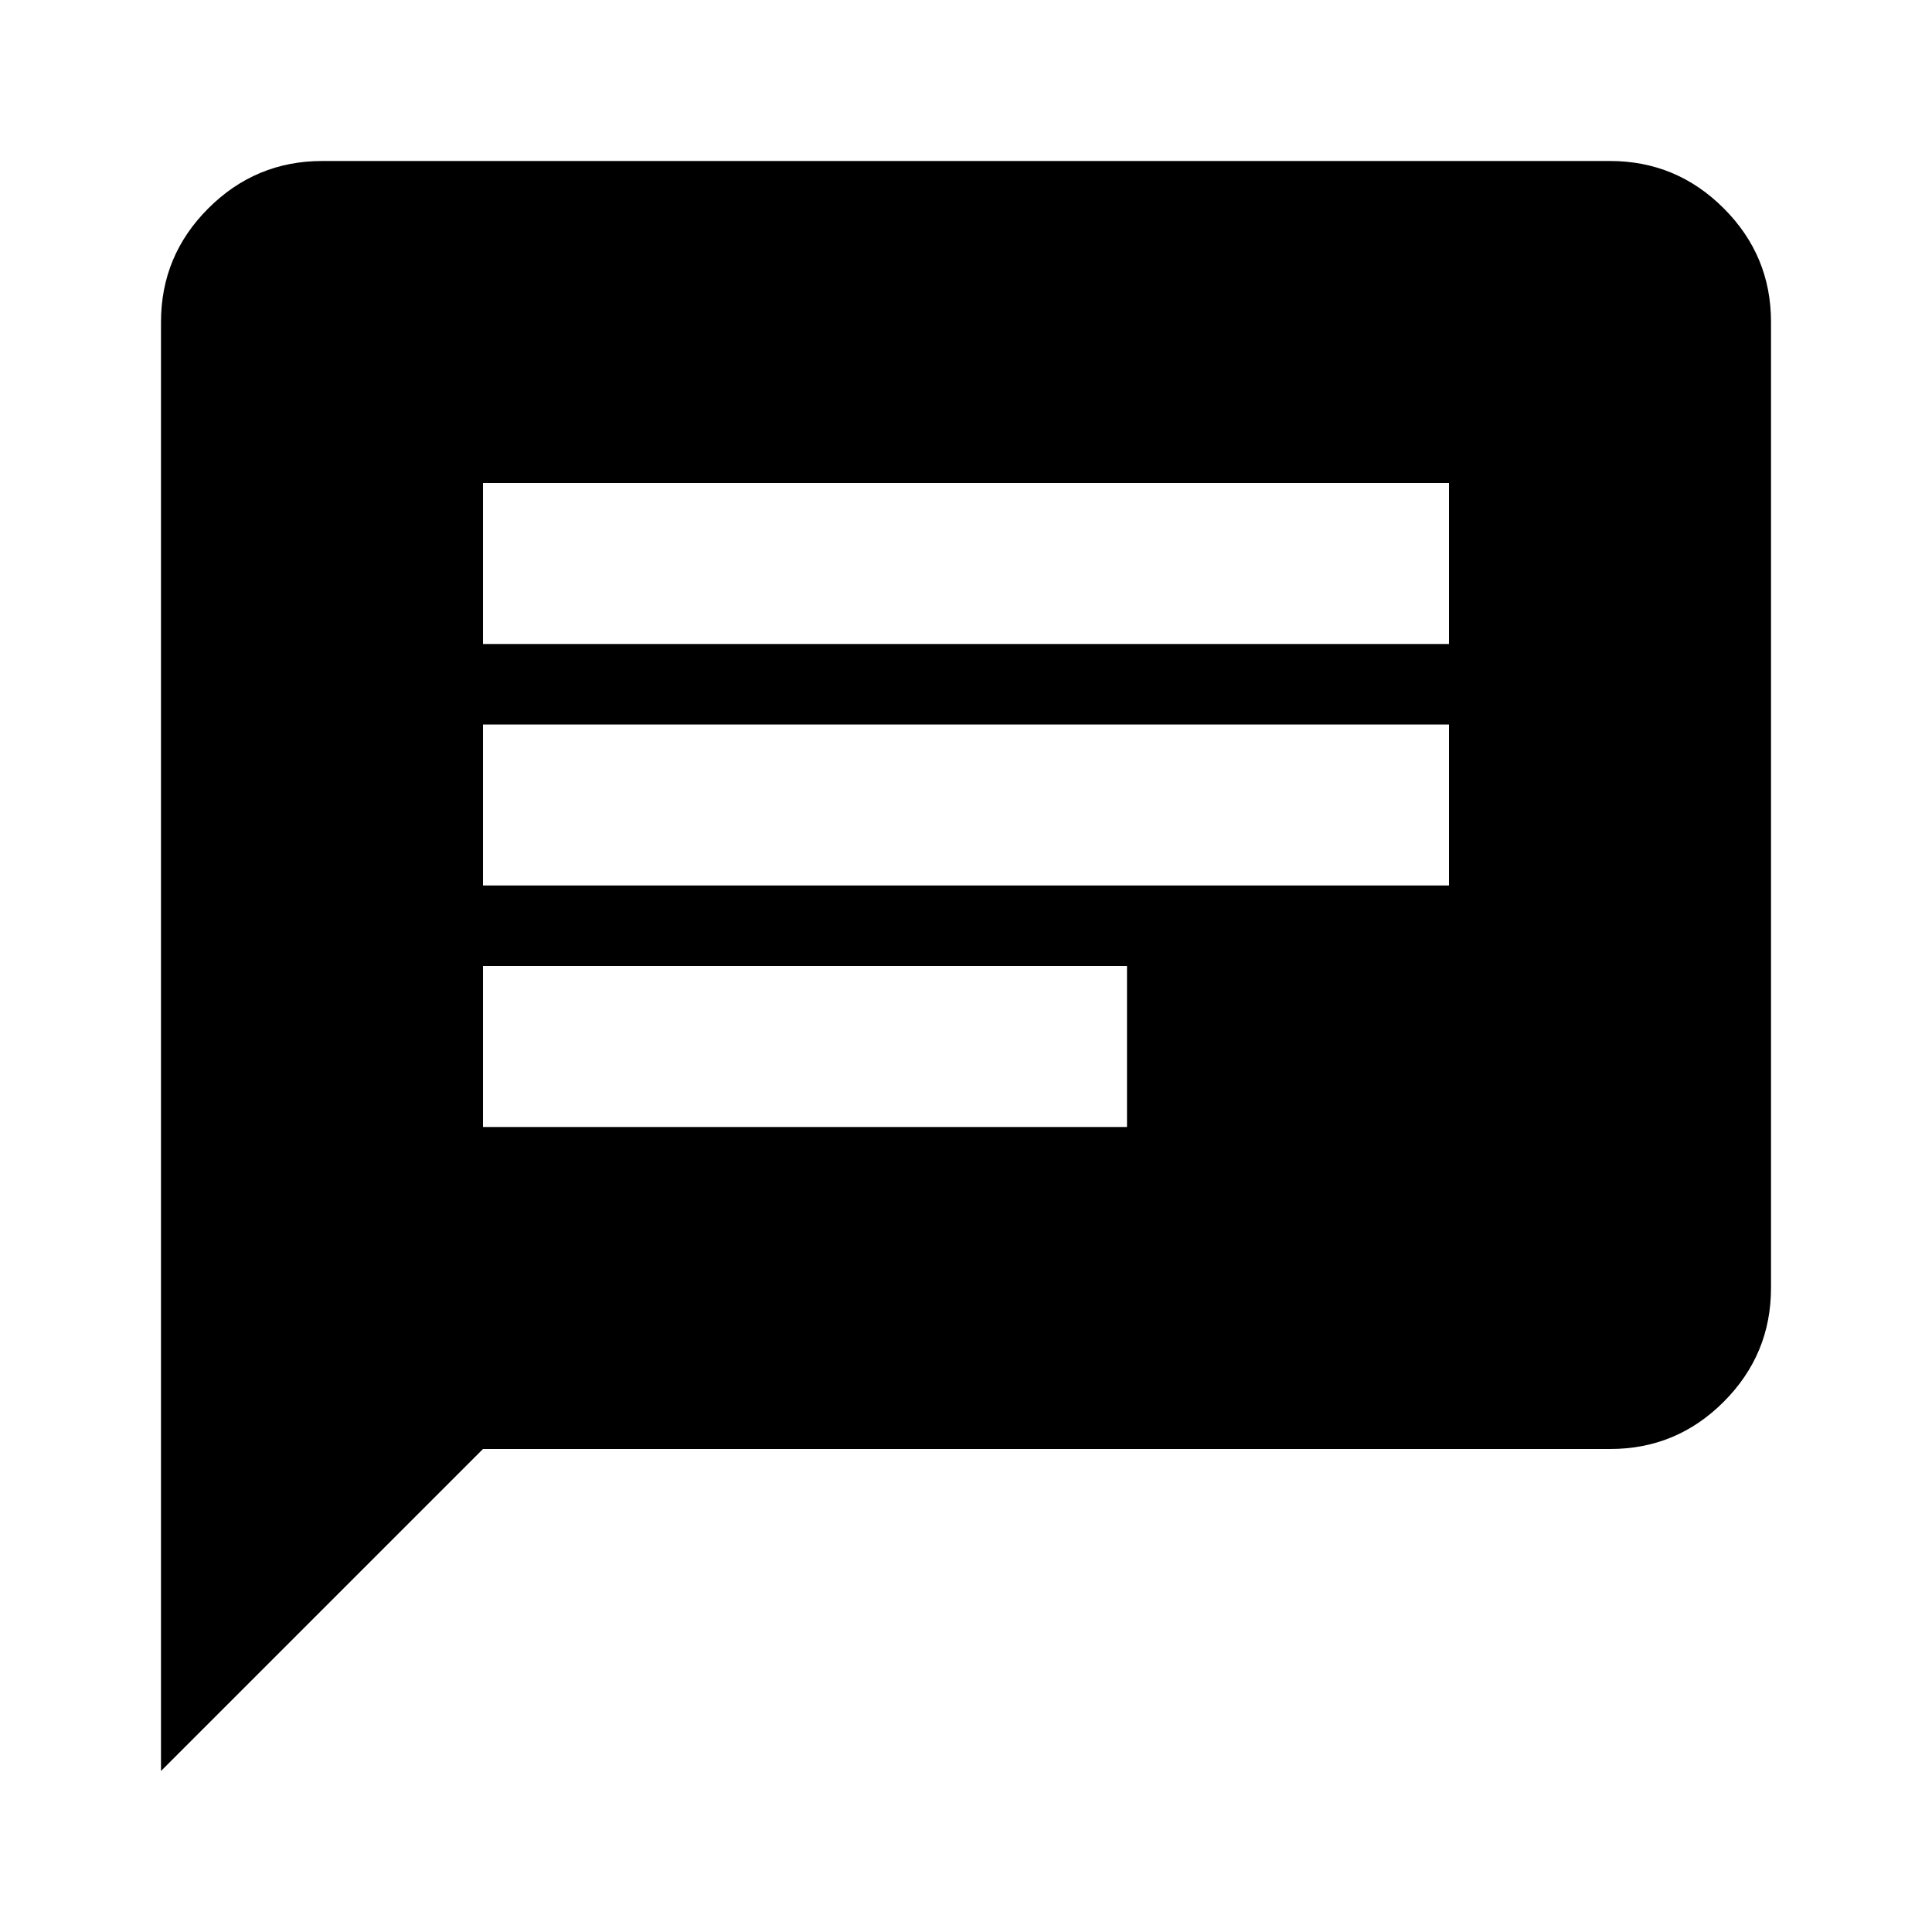
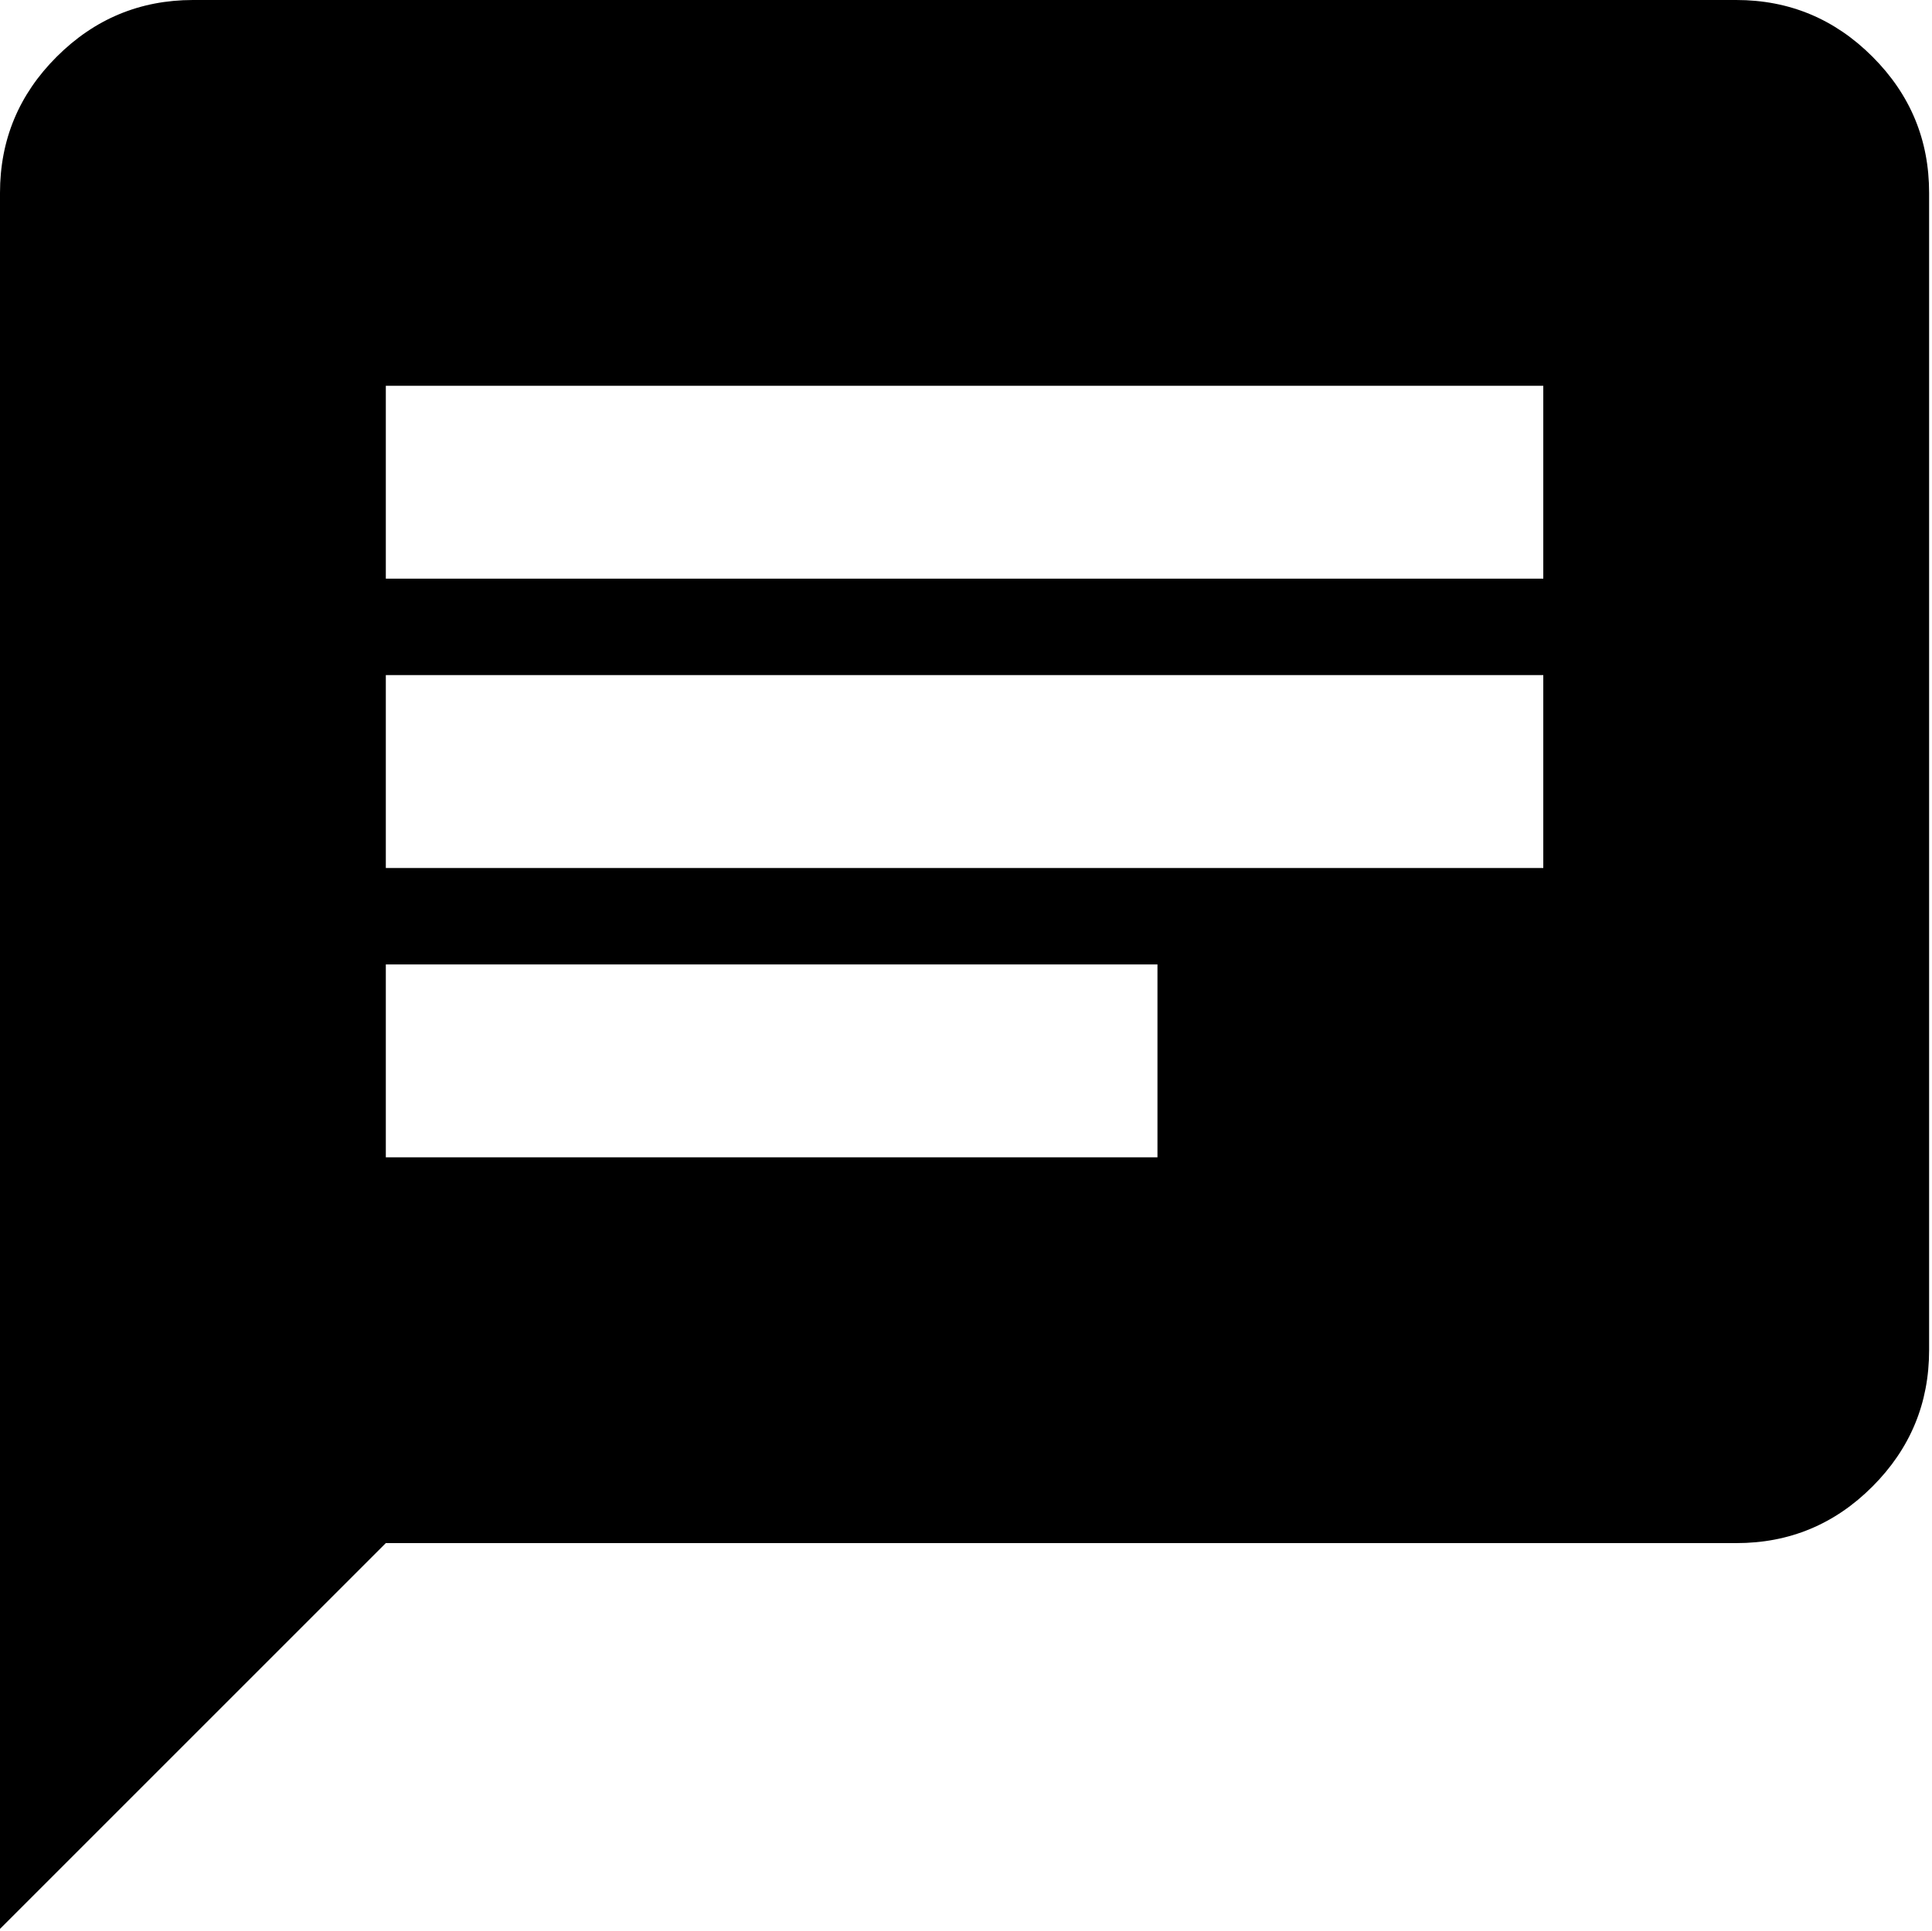
- <svg xmlns="http://www.w3.org/2000/svg" width="24" height="24" viewBox="0 0 24 24">
+ <svg xmlns="http://www.w3.org/2000/svg" viewBox="2 2 20.03 20.02">
  <path fill="currentColor" d="M2 22V4q0-.825.588-1.412T4 2h16q.825 0 1.413.588T22 4v12q0 .825-.587 1.413T20 18H6zm4-8h8v-2H6zm0-3h12V9H6zm0-3h12V6H6z" />
</svg>
